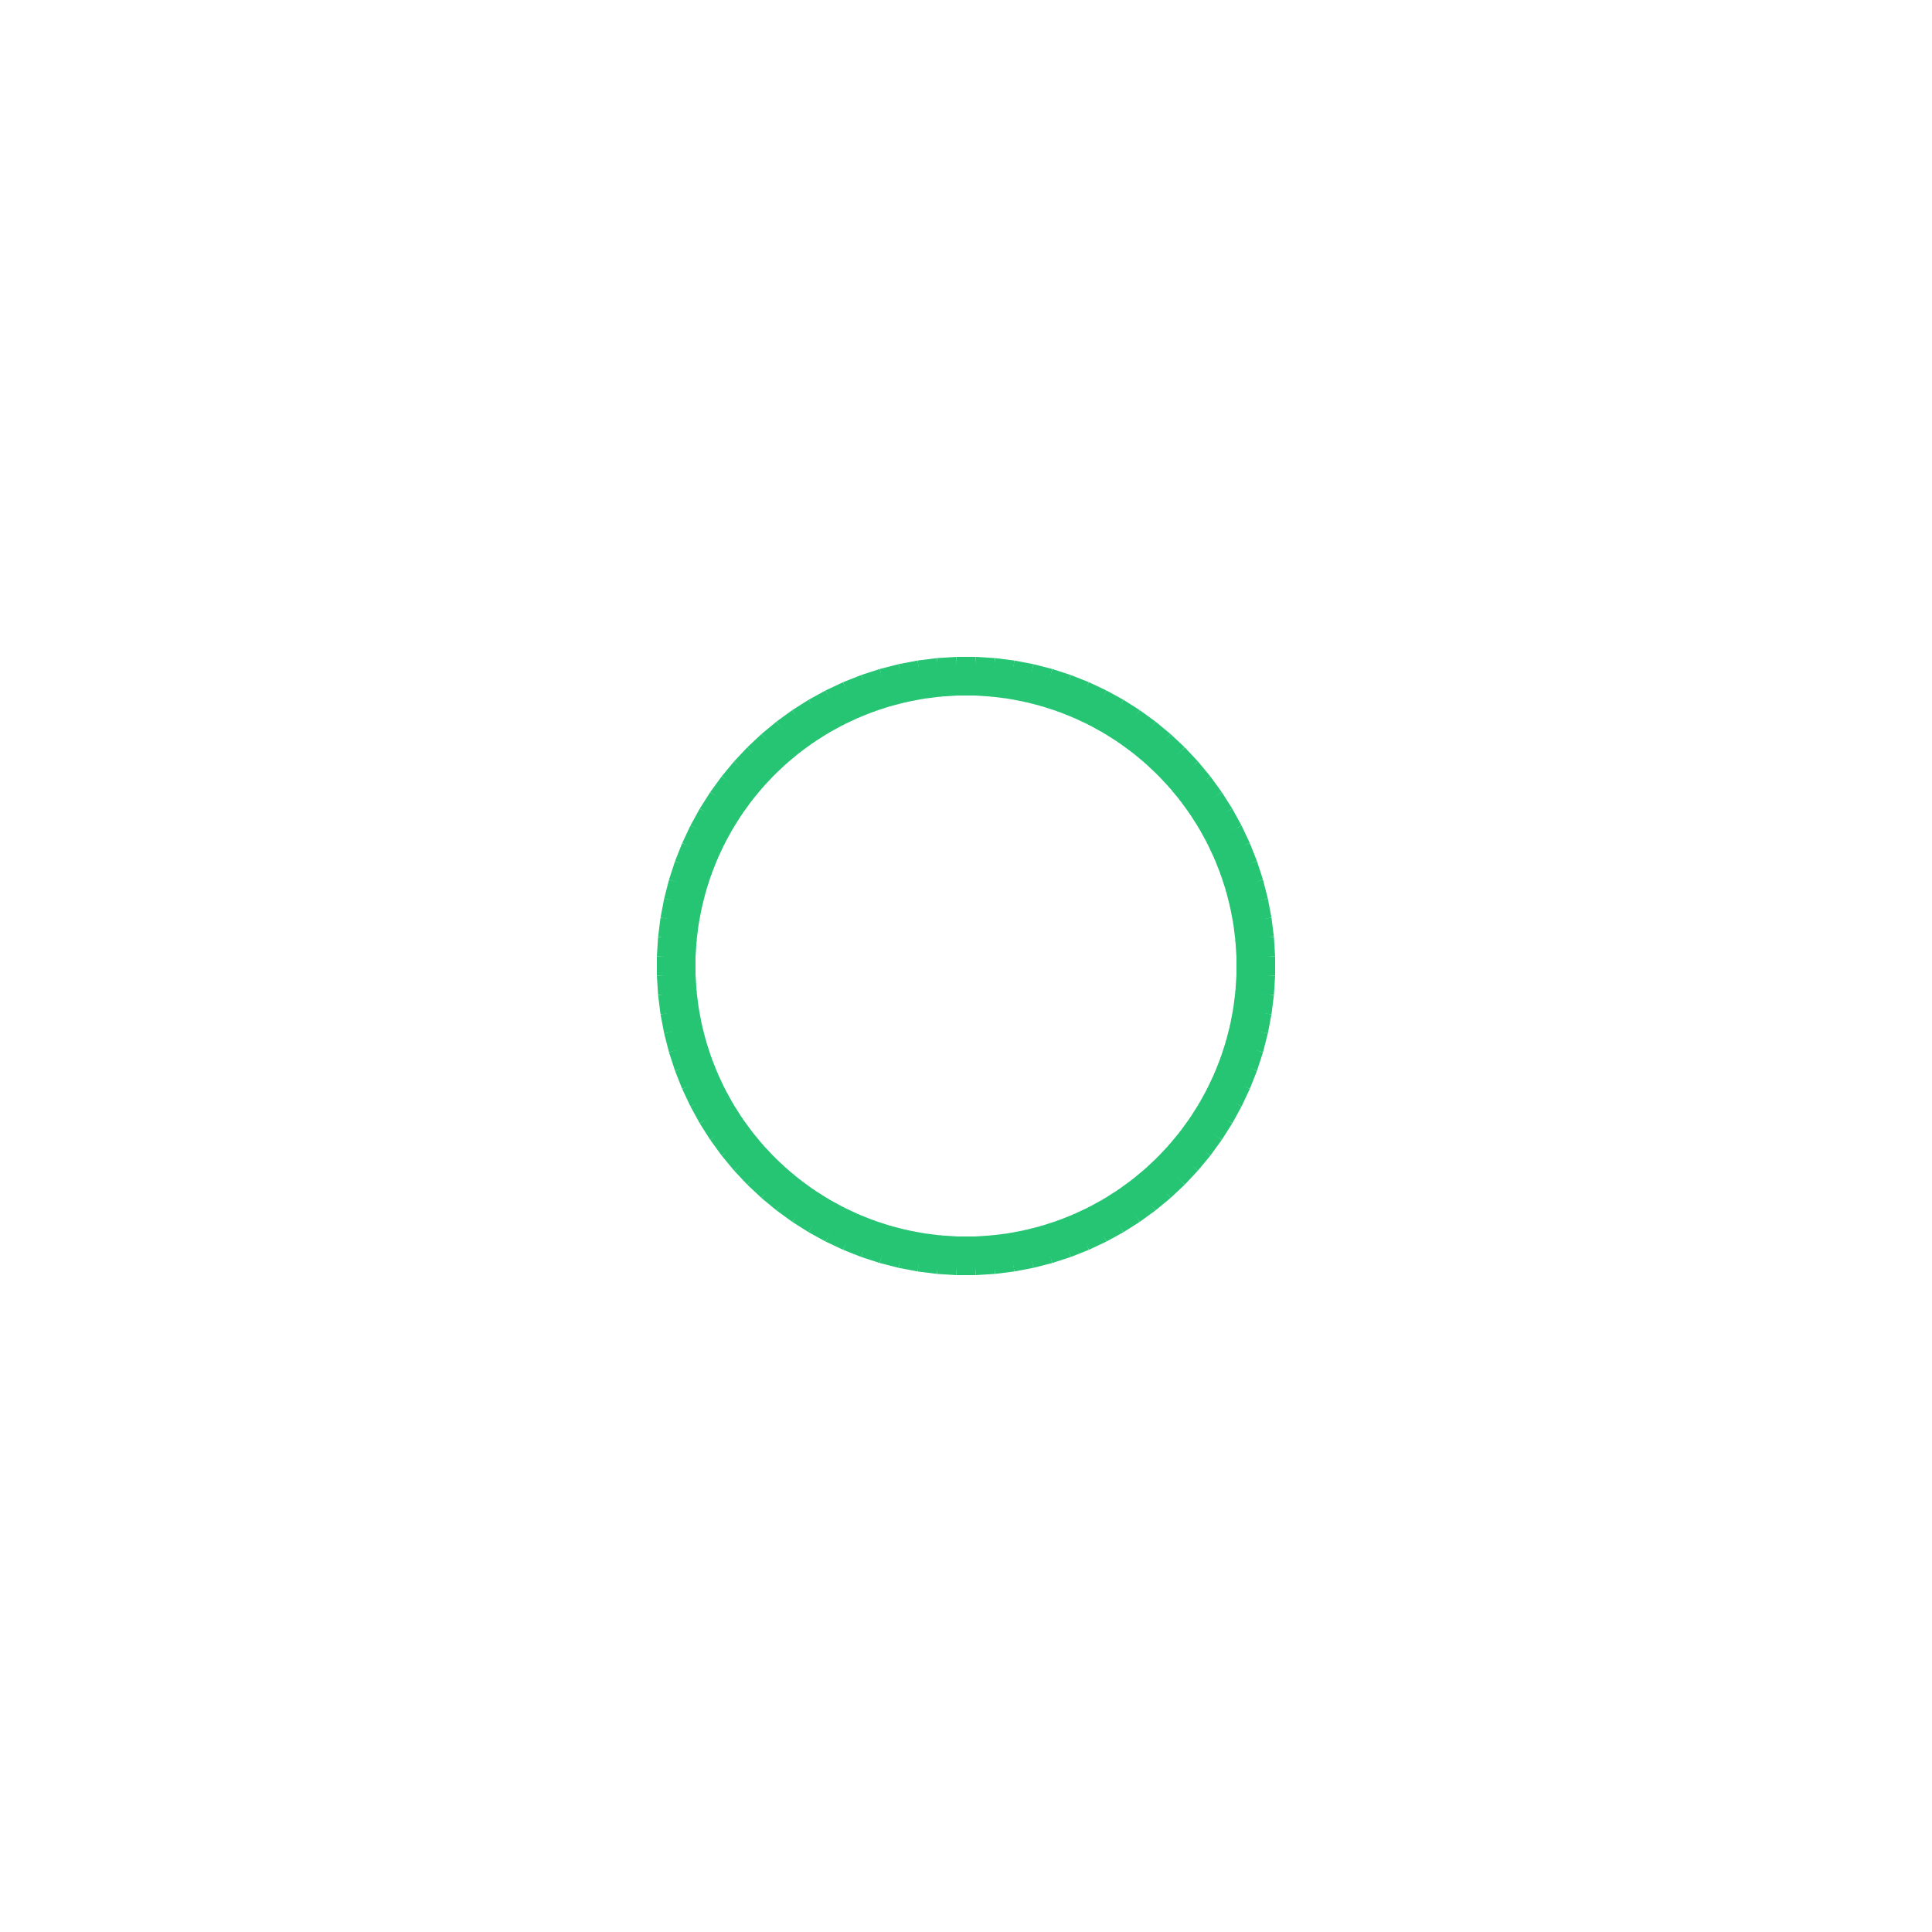
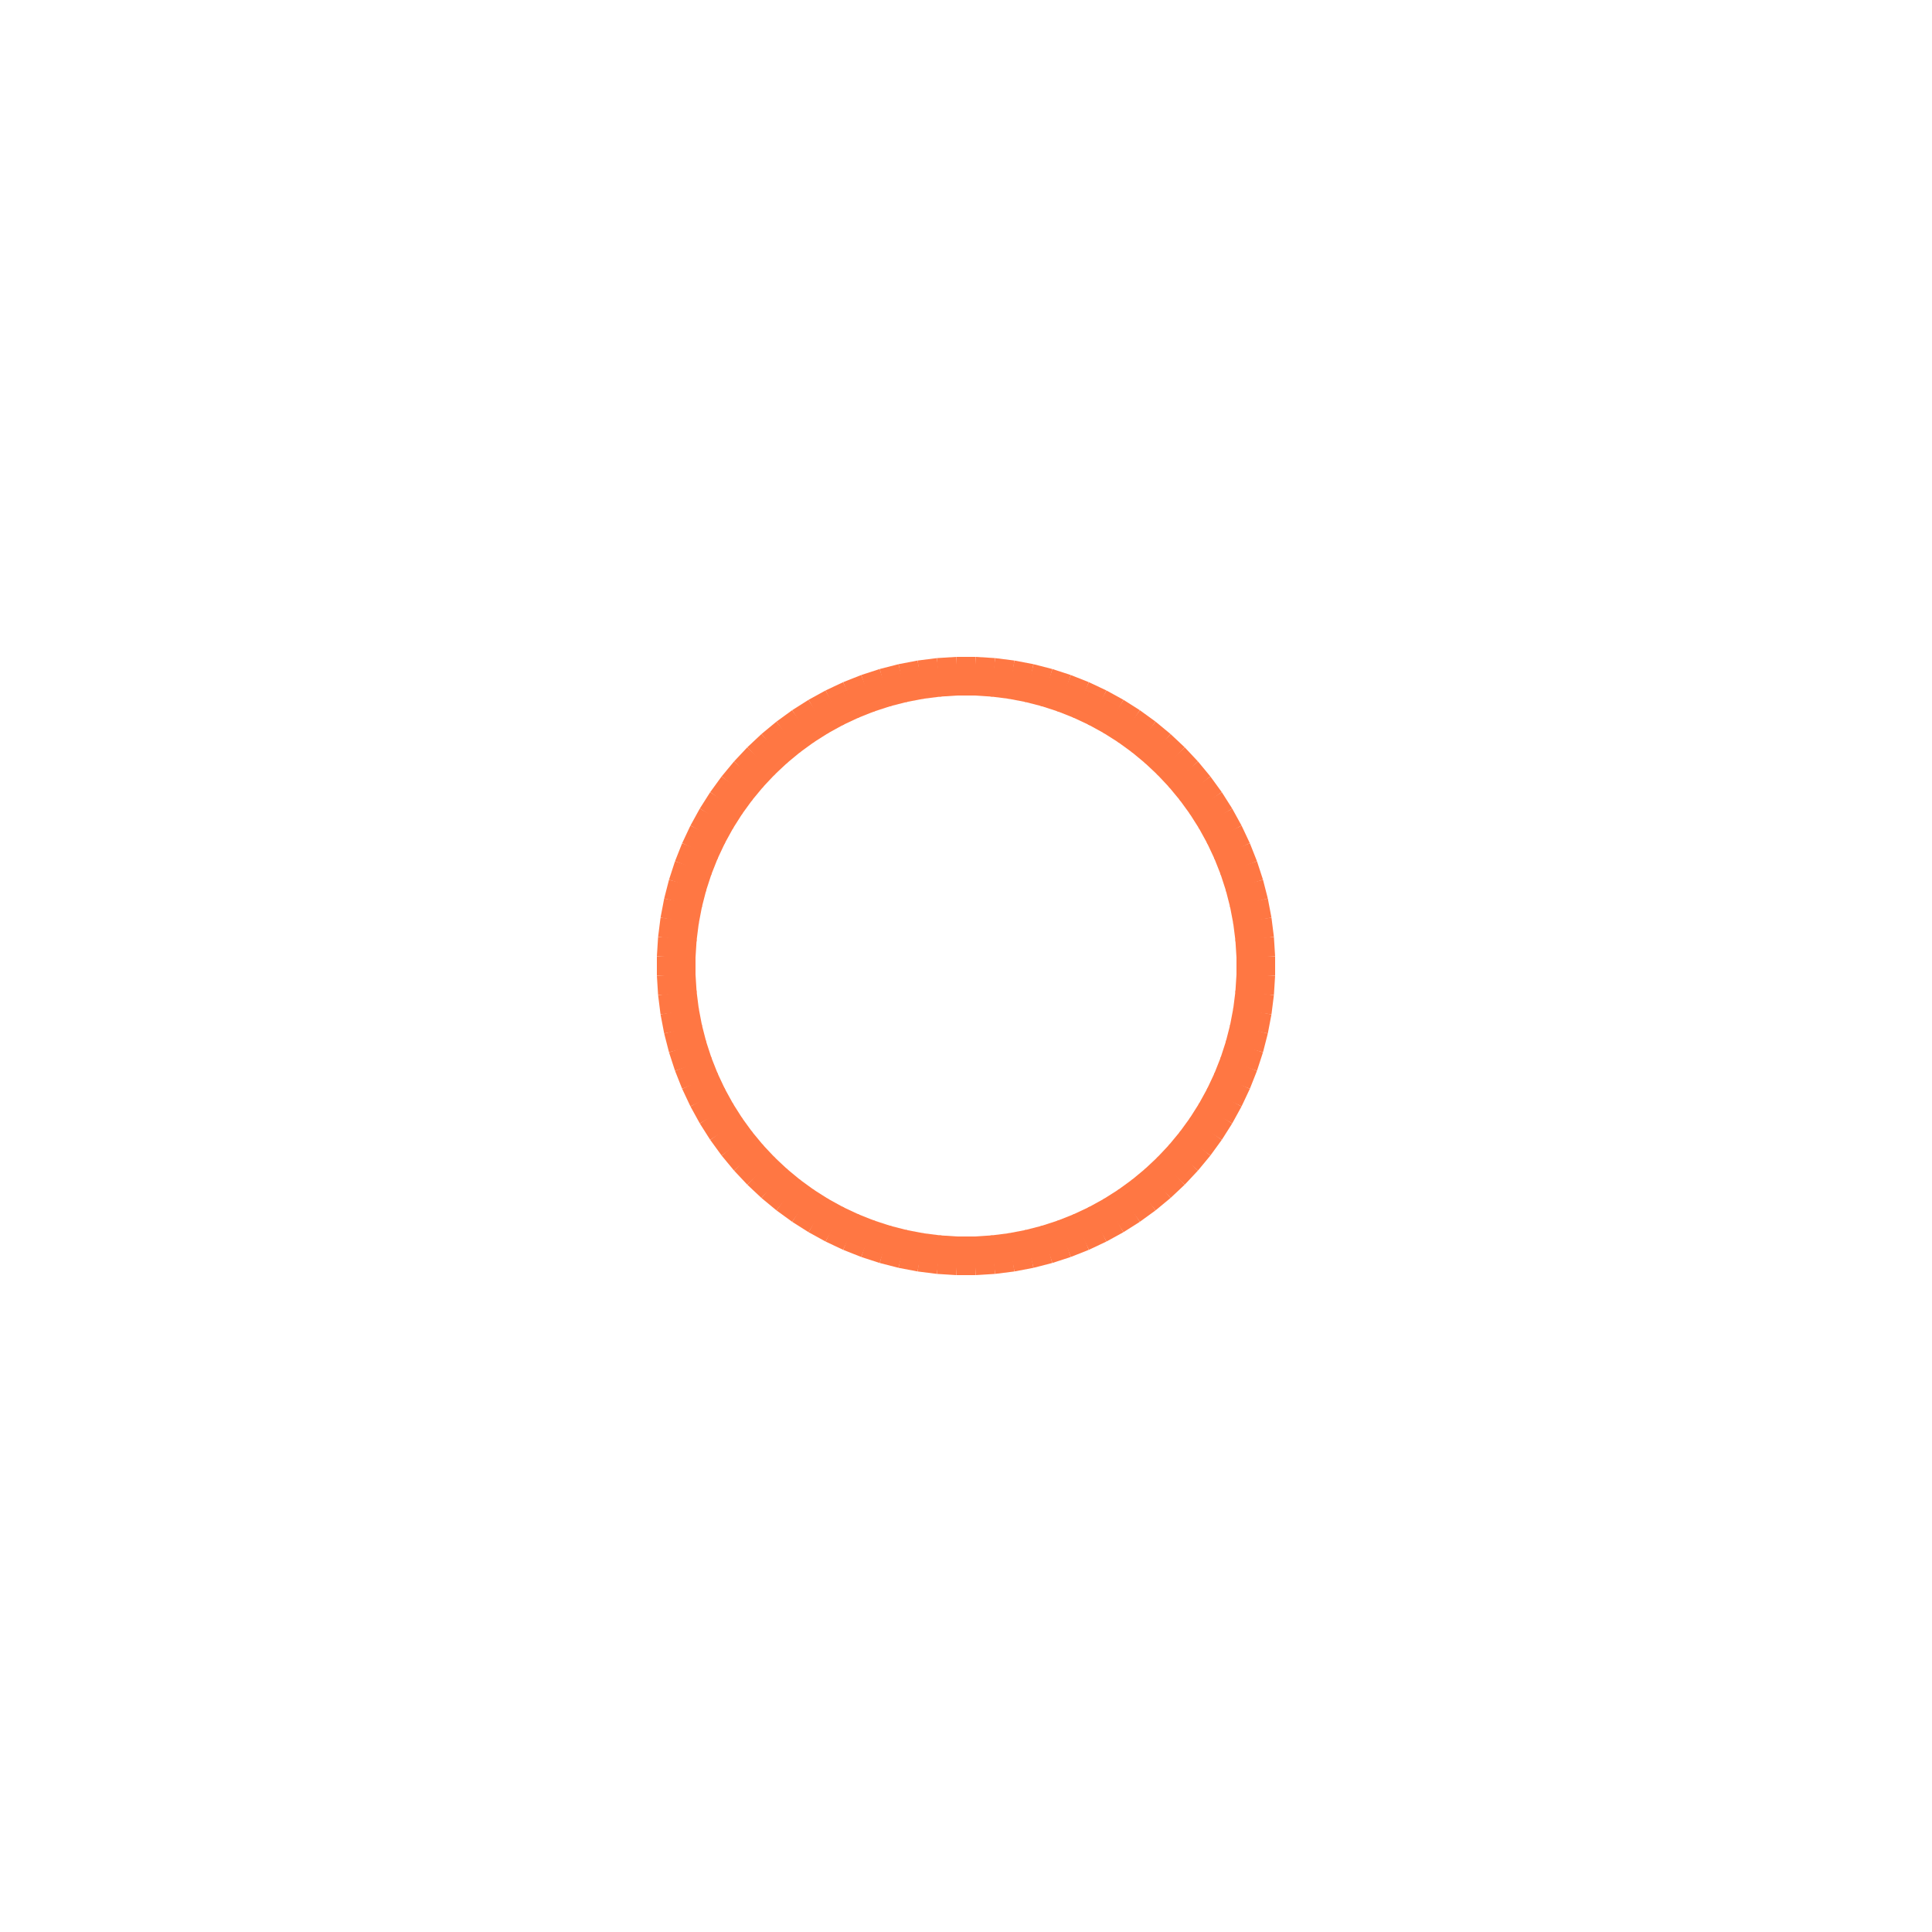
<svg xmlns="http://www.w3.org/2000/svg" class="lds-spinner" width="120px" height="120px" viewBox="0 0 100 100" preserveAspectRatio="xMidYMid" style="background: none;">
  <g transform="rotate(0 50 50)">
-     <rect x="49.5" y="34" rx="0" ry="0" width="1" height="2" fill="#25c574">
+     <rect x="49.5" y="34" rx="0" ry="0" width="1" height="2" fill="#FF7743">
      <animate attributeName="opacity" values="1;0" keyTimes="0;1" dur="0.9s" begin="-0.891s" repeatCount="indefinite" />
    </rect>
  </g>
  <g transform="rotate(3.6 50 50)">
-     <rect x="49.5" y="34" rx="0" ry="0" width="1" height="2" fill="#25c574">
+     <rect x="49.5" y="34" rx="0" ry="0" width="1" height="2" fill="#FF7743">
      <animate attributeName="opacity" values="1;0" keyTimes="0;1" dur="0.9s" begin="-0.882s" repeatCount="indefinite" />
    </rect>
  </g>
  <g transform="rotate(7.2 50 50)">
-     <rect x="49.5" y="34" rx="0" ry="0" width="1" height="2" fill="#25c574">
+     <rect x="49.5" y="34" rx="0" ry="0" width="1" height="2" fill="#FF7743">
      <animate attributeName="opacity" values="1;0" keyTimes="0;1" dur="0.9s" begin="-0.873s" repeatCount="indefinite" />
    </rect>
  </g>
  <g transform="rotate(10.8 50 50)">
-     <rect x="49.5" y="34" rx="0" ry="0" width="1" height="2" fill="#25c574">
+     <rect x="49.5" y="34" rx="0" ry="0" width="1" height="2" fill="#FF7743">
      <animate attributeName="opacity" values="1;0" keyTimes="0;1" dur="0.9s" begin="-0.864s" repeatCount="indefinite" />
    </rect>
  </g>
  <g transform="rotate(14.4 50 50)">
-     <rect x="49.5" y="34" rx="0" ry="0" width="1" height="2" fill="#25c574">
+     <rect x="49.5" y="34" rx="0" ry="0" width="1" height="2" fill="#FF7743">
      <animate attributeName="opacity" values="1;0" keyTimes="0;1" dur="0.9s" begin="-0.855s" repeatCount="indefinite" />
    </rect>
  </g>
  <g transform="rotate(18 50 50)">
-     <rect x="49.5" y="34" rx="0" ry="0" width="1" height="2" fill="#25c574">
+     <rect x="49.5" y="34" rx="0" ry="0" width="1" height="2" fill="#FF7743">
      <animate attributeName="opacity" values="1;0" keyTimes="0;1" dur="0.9s" begin="-0.846s" repeatCount="indefinite" />
    </rect>
  </g>
  <g transform="rotate(21.6 50 50)">
-     <rect x="49.5" y="34" rx="0" ry="0" width="1" height="2" fill="#25c574">
+     <rect x="49.5" y="34" rx="0" ry="0" width="1" height="2" fill="#FF7743">
      <animate attributeName="opacity" values="1;0" keyTimes="0;1" dur="0.9s" begin="-0.837s" repeatCount="indefinite" />
    </rect>
  </g>
  <g transform="rotate(25.2 50 50)">
-     <rect x="49.5" y="34" rx="0" ry="0" width="1" height="2" fill="#25c574">
+     <rect x="49.5" y="34" rx="0" ry="0" width="1" height="2" fill="#FF7743">
      <animate attributeName="opacity" values="1;0" keyTimes="0;1" dur="0.9s" begin="-0.828s" repeatCount="indefinite" />
    </rect>
  </g>
  <g transform="rotate(28.8 50 50)">
-     <rect x="49.5" y="34" rx="0" ry="0" width="1" height="2" fill="#25c574">
+     <rect x="49.5" y="34" rx="0" ry="0" width="1" height="2" fill="#FF7743">
      <animate attributeName="opacity" values="1;0" keyTimes="0;1" dur="0.9s" begin="-0.819s" repeatCount="indefinite" />
    </rect>
  </g>
  <g transform="rotate(32.4 50 50)">
-     <rect x="49.5" y="34" rx="0" ry="0" width="1" height="2" fill="#25c574">
+     <rect x="49.5" y="34" rx="0" ry="0" width="1" height="2" fill="#FF7743">
      <animate attributeName="opacity" values="1;0" keyTimes="0;1" dur="0.9s" begin="-0.81s" repeatCount="indefinite" />
    </rect>
  </g>
  <g transform="rotate(36 50 50)">
-     <rect x="49.5" y="34" rx="0" ry="0" width="1" height="2" fill="#25c574">
+     <rect x="49.5" y="34" rx="0" ry="0" width="1" height="2" fill="#FF7743">
      <animate attributeName="opacity" values="1;0" keyTimes="0;1" dur="0.9s" begin="-0.801s" repeatCount="indefinite" />
    </rect>
  </g>
  <g transform="rotate(39.6 50 50)">
-     <rect x="49.5" y="34" rx="0" ry="0" width="1" height="2" fill="#25c574">
+     <rect x="49.5" y="34" rx="0" ry="0" width="1" height="2" fill="#FF7743">
      <animate attributeName="opacity" values="1;0" keyTimes="0;1" dur="0.9s" begin="-0.792s" repeatCount="indefinite" />
    </rect>
  </g>
  <g transform="rotate(43.2 50 50)">
-     <rect x="49.5" y="34" rx="0" ry="0" width="1" height="2" fill="#25c574">
+     <rect x="49.5" y="34" rx="0" ry="0" width="1" height="2" fill="#FF7743">
      <animate attributeName="opacity" values="1;0" keyTimes="0;1" dur="0.9s" begin="-0.783s" repeatCount="indefinite" />
    </rect>
  </g>
  <g transform="rotate(46.8 50 50)">
-     <rect x="49.5" y="34" rx="0" ry="0" width="1" height="2" fill="#25c574">
+     <rect x="49.5" y="34" rx="0" ry="0" width="1" height="2" fill="#FF7743">
      <animate attributeName="opacity" values="1;0" keyTimes="0;1" dur="0.9s" begin="-0.774s" repeatCount="indefinite" />
    </rect>
  </g>
  <g transform="rotate(50.4 50 50)">
-     <rect x="49.5" y="34" rx="0" ry="0" width="1" height="2" fill="#25c574">
+     <rect x="49.5" y="34" rx="0" ry="0" width="1" height="2" fill="#FF7743">
      <animate attributeName="opacity" values="1;0" keyTimes="0;1" dur="0.9s" begin="-0.765s" repeatCount="indefinite" />
    </rect>
  </g>
  <g transform="rotate(54 50 50)">
-     <rect x="49.5" y="34" rx="0" ry="0" width="1" height="2" fill="#25c574">
+     <rect x="49.5" y="34" rx="0" ry="0" width="1" height="2" fill="#FF7743">
      <animate attributeName="opacity" values="1;0" keyTimes="0;1" dur="0.9s" begin="-0.756s" repeatCount="indefinite" />
    </rect>
  </g>
  <g transform="rotate(57.6 50 50)">
-     <rect x="49.5" y="34" rx="0" ry="0" width="1" height="2" fill="#25c574">
+     <rect x="49.5" y="34" rx="0" ry="0" width="1" height="2" fill="#FF7743">
      <animate attributeName="opacity" values="1;0" keyTimes="0;1" dur="0.9s" begin="-0.747s" repeatCount="indefinite" />
    </rect>
  </g>
  <g transform="rotate(61.2 50 50)">
-     <rect x="49.5" y="34" rx="0" ry="0" width="1" height="2" fill="#25c574">
+     <rect x="49.5" y="34" rx="0" ry="0" width="1" height="2" fill="#FF7743">
      <animate attributeName="opacity" values="1;0" keyTimes="0;1" dur="0.9s" begin="-0.738s" repeatCount="indefinite" />
    </rect>
  </g>
  <g transform="rotate(64.8 50 50)">
-     <rect x="49.5" y="34" rx="0" ry="0" width="1" height="2" fill="#25c574">
+     <rect x="49.5" y="34" rx="0" ry="0" width="1" height="2" fill="#FF7743">
      <animate attributeName="opacity" values="1;0" keyTimes="0;1" dur="0.9s" begin="-0.729s" repeatCount="indefinite" />
    </rect>
  </g>
  <g transform="rotate(68.4 50 50)">
-     <rect x="49.5" y="34" rx="0" ry="0" width="1" height="2" fill="#25c574">
+     <rect x="49.5" y="34" rx="0" ry="0" width="1" height="2" fill="#FF7743">
      <animate attributeName="opacity" values="1;0" keyTimes="0;1" dur="0.9s" begin="-0.72s" repeatCount="indefinite" />
    </rect>
  </g>
  <g transform="rotate(72 50 50)">
-     <rect x="49.5" y="34" rx="0" ry="0" width="1" height="2" fill="#25c574">
+     <rect x="49.5" y="34" rx="0" ry="0" width="1" height="2" fill="#FF7743">
      <animate attributeName="opacity" values="1;0" keyTimes="0;1" dur="0.9s" begin="-0.711s" repeatCount="indefinite" />
    </rect>
  </g>
  <g transform="rotate(75.6 50 50)">
-     <rect x="49.5" y="34" rx="0" ry="0" width="1" height="2" fill="#25c574">
+     <rect x="49.5" y="34" rx="0" ry="0" width="1" height="2" fill="#FF7743">
      <animate attributeName="opacity" values="1;0" keyTimes="0;1" dur="0.9s" begin="-0.702s" repeatCount="indefinite" />
    </rect>
  </g>
  <g transform="rotate(79.2 50 50)">
-     <rect x="49.5" y="34" rx="0" ry="0" width="1" height="2" fill="#25c574">
+     <rect x="49.5" y="34" rx="0" ry="0" width="1" height="2" fill="#FF7743">
      <animate attributeName="opacity" values="1;0" keyTimes="0;1" dur="0.9s" begin="-0.693s" repeatCount="indefinite" />
    </rect>
  </g>
  <g transform="rotate(82.8 50 50)">
-     <rect x="49.5" y="34" rx="0" ry="0" width="1" height="2" fill="#25c574">
+     <rect x="49.5" y="34" rx="0" ry="0" width="1" height="2" fill="#FF7743">
      <animate attributeName="opacity" values="1;0" keyTimes="0;1" dur="0.9s" begin="-0.684s" repeatCount="indefinite" />
    </rect>
  </g>
  <g transform="rotate(86.4 50 50)">
-     <rect x="49.5" y="34" rx="0" ry="0" width="1" height="2" fill="#25c574">
+     <rect x="49.5" y="34" rx="0" ry="0" width="1" height="2" fill="#FF7743">
      <animate attributeName="opacity" values="1;0" keyTimes="0;1" dur="0.9s" begin="-0.675s" repeatCount="indefinite" />
    </rect>
  </g>
  <g transform="rotate(90 50 50)">
-     <rect x="49.5" y="34" rx="0" ry="0" width="1" height="2" fill="#25c574">
+     <rect x="49.5" y="34" rx="0" ry="0" width="1" height="2" fill="#FF7743">
      <animate attributeName="opacity" values="1;0" keyTimes="0;1" dur="0.9s" begin="-0.666s" repeatCount="indefinite" />
    </rect>
  </g>
  <g transform="rotate(93.6 50 50)">
-     <rect x="49.5" y="34" rx="0" ry="0" width="1" height="2" fill="#25c574">
+     <rect x="49.5" y="34" rx="0" ry="0" width="1" height="2" fill="#FF7743">
      <animate attributeName="opacity" values="1;0" keyTimes="0;1" dur="0.9s" begin="-0.657s" repeatCount="indefinite" />
    </rect>
  </g>
  <g transform="rotate(97.2 50 50)">
-     <rect x="49.5" y="34" rx="0" ry="0" width="1" height="2" fill="#25c574">
+     <rect x="49.5" y="34" rx="0" ry="0" width="1" height="2" fill="#FF7743">
      <animate attributeName="opacity" values="1;0" keyTimes="0;1" dur="0.9s" begin="-0.648s" repeatCount="indefinite" />
    </rect>
  </g>
  <g transform="rotate(100.8 50 50)">
-     <rect x="49.5" y="34" rx="0" ry="0" width="1" height="2" fill="#25c574">
+     <rect x="49.5" y="34" rx="0" ry="0" width="1" height="2" fill="#FF7743">
      <animate attributeName="opacity" values="1;0" keyTimes="0;1" dur="0.9s" begin="-0.639s" repeatCount="indefinite" />
    </rect>
  </g>
  <g transform="rotate(104.4 50 50)">
-     <rect x="49.5" y="34" rx="0" ry="0" width="1" height="2" fill="#25c574">
+     <rect x="49.5" y="34" rx="0" ry="0" width="1" height="2" fill="#FF7743">
      <animate attributeName="opacity" values="1;0" keyTimes="0;1" dur="0.9s" begin="-0.63s" repeatCount="indefinite" />
    </rect>
  </g>
  <g transform="rotate(108 50 50)">
-     <rect x="49.5" y="34" rx="0" ry="0" width="1" height="2" fill="#25c574">
+     <rect x="49.5" y="34" rx="0" ry="0" width="1" height="2" fill="#FF7743">
      <animate attributeName="opacity" values="1;0" keyTimes="0;1" dur="0.9s" begin="-0.621s" repeatCount="indefinite" />
    </rect>
  </g>
  <g transform="rotate(111.6 50 50)">
-     <rect x="49.5" y="34" rx="0" ry="0" width="1" height="2" fill="#25c574">
+     <rect x="49.5" y="34" rx="0" ry="0" width="1" height="2" fill="#FF7743">
      <animate attributeName="opacity" values="1;0" keyTimes="0;1" dur="0.9s" begin="-0.612s" repeatCount="indefinite" />
    </rect>
  </g>
  <g transform="rotate(115.2 50 50)">
-     <rect x="49.5" y="34" rx="0" ry="0" width="1" height="2" fill="#25c574">
+     <rect x="49.5" y="34" rx="0" ry="0" width="1" height="2" fill="#FF7743">
      <animate attributeName="opacity" values="1;0" keyTimes="0;1" dur="0.9s" begin="-0.603s" repeatCount="indefinite" />
    </rect>
  </g>
  <g transform="rotate(118.8 50 50)">
-     <rect x="49.5" y="34" rx="0" ry="0" width="1" height="2" fill="#25c574">
+     <rect x="49.5" y="34" rx="0" ry="0" width="1" height="2" fill="#FF7743">
      <animate attributeName="opacity" values="1;0" keyTimes="0;1" dur="0.9s" begin="-0.594s" repeatCount="indefinite" />
    </rect>
  </g>
  <g transform="rotate(122.4 50 50)">
-     <rect x="49.5" y="34" rx="0" ry="0" width="1" height="2" fill="#25c574">
+     <rect x="49.5" y="34" rx="0" ry="0" width="1" height="2" fill="#FF7743">
      <animate attributeName="opacity" values="1;0" keyTimes="0;1" dur="0.9s" begin="-0.585s" repeatCount="indefinite" />
    </rect>
  </g>
  <g transform="rotate(126 50 50)">
-     <rect x="49.5" y="34" rx="0" ry="0" width="1" height="2" fill="#25c574">
+     <rect x="49.5" y="34" rx="0" ry="0" width="1" height="2" fill="#FF7743">
      <animate attributeName="opacity" values="1;0" keyTimes="0;1" dur="0.9s" begin="-0.576s" repeatCount="indefinite" />
    </rect>
  </g>
  <g transform="rotate(129.6 50 50)">
-     <rect x="49.5" y="34" rx="0" ry="0" width="1" height="2" fill="#25c574">
+     <rect x="49.5" y="34" rx="0" ry="0" width="1" height="2" fill="#FF7743">
      <animate attributeName="opacity" values="1;0" keyTimes="0;1" dur="0.9s" begin="-0.567s" repeatCount="indefinite" />
    </rect>
  </g>
  <g transform="rotate(133.2 50 50)">
-     <rect x="49.5" y="34" rx="0" ry="0" width="1" height="2" fill="#25c574">
+     <rect x="49.5" y="34" rx="0" ry="0" width="1" height="2" fill="#FF7743">
      <animate attributeName="opacity" values="1;0" keyTimes="0;1" dur="0.9s" begin="-0.558s" repeatCount="indefinite" />
    </rect>
  </g>
  <g transform="rotate(136.8 50 50)">
-     <rect x="49.5" y="34" rx="0" ry="0" width="1" height="2" fill="#25c574">
+     <rect x="49.5" y="34" rx="0" ry="0" width="1" height="2" fill="#FF7743">
      <animate attributeName="opacity" values="1;0" keyTimes="0;1" dur="0.9s" begin="-0.549s" repeatCount="indefinite" />
    </rect>
  </g>
  <g transform="rotate(140.4 50 50)">
-     <rect x="49.5" y="34" rx="0" ry="0" width="1" height="2" fill="#25c574">
+     <rect x="49.5" y="34" rx="0" ry="0" width="1" height="2" fill="#FF7743">
      <animate attributeName="opacity" values="1;0" keyTimes="0;1" dur="0.9s" begin="-0.54s" repeatCount="indefinite" />
    </rect>
  </g>
  <g transform="rotate(144 50 50)">
-     <rect x="49.5" y="34" rx="0" ry="0" width="1" height="2" fill="#25c574">
+     <rect x="49.5" y="34" rx="0" ry="0" width="1" height="2" fill="#FF7743">
      <animate attributeName="opacity" values="1;0" keyTimes="0;1" dur="0.9s" begin="-0.531s" repeatCount="indefinite" />
    </rect>
  </g>
  <g transform="rotate(147.6 50 50)">
-     <rect x="49.5" y="34" rx="0" ry="0" width="1" height="2" fill="#25c574">
+     <rect x="49.5" y="34" rx="0" ry="0" width="1" height="2" fill="#FF7743">
      <animate attributeName="opacity" values="1;0" keyTimes="0;1" dur="0.9s" begin="-0.522s" repeatCount="indefinite" />
    </rect>
  </g>
  <g transform="rotate(151.2 50 50)">
-     <rect x="49.5" y="34" rx="0" ry="0" width="1" height="2" fill="#25c574">
+     <rect x="49.5" y="34" rx="0" ry="0" width="1" height="2" fill="#FF7743">
      <animate attributeName="opacity" values="1;0" keyTimes="0;1" dur="0.9s" begin="-0.513s" repeatCount="indefinite" />
    </rect>
  </g>
  <g transform="rotate(154.8 50 50)">
-     <rect x="49.5" y="34" rx="0" ry="0" width="1" height="2" fill="#25c574">
+     <rect x="49.5" y="34" rx="0" ry="0" width="1" height="2" fill="#FF7743">
      <animate attributeName="opacity" values="1;0" keyTimes="0;1" dur="0.9s" begin="-0.504s" repeatCount="indefinite" />
    </rect>
  </g>
  <g transform="rotate(158.4 50 50)">
-     <rect x="49.5" y="34" rx="0" ry="0" width="1" height="2" fill="#25c574">
+     <rect x="49.5" y="34" rx="0" ry="0" width="1" height="2" fill="#FF7743">
      <animate attributeName="opacity" values="1;0" keyTimes="0;1" dur="0.9s" begin="-0.495s" repeatCount="indefinite" />
    </rect>
  </g>
  <g transform="rotate(162 50 50)">
-     <rect x="49.5" y="34" rx="0" ry="0" width="1" height="2" fill="#25c574">
+     <rect x="49.5" y="34" rx="0" ry="0" width="1" height="2" fill="#FF7743">
      <animate attributeName="opacity" values="1;0" keyTimes="0;1" dur="0.9s" begin="-0.486s" repeatCount="indefinite" />
    </rect>
  </g>
  <g transform="rotate(165.6 50 50)">
-     <rect x="49.5" y="34" rx="0" ry="0" width="1" height="2" fill="#25c574">
+     <rect x="49.5" y="34" rx="0" ry="0" width="1" height="2" fill="#FF7743">
      <animate attributeName="opacity" values="1;0" keyTimes="0;1" dur="0.9s" begin="-0.477s" repeatCount="indefinite" />
    </rect>
  </g>
  <g transform="rotate(169.2 50 50)">
-     <rect x="49.5" y="34" rx="0" ry="0" width="1" height="2" fill="#25c574">
+     <rect x="49.5" y="34" rx="0" ry="0" width="1" height="2" fill="#FF7743">
      <animate attributeName="opacity" values="1;0" keyTimes="0;1" dur="0.9s" begin="-0.468s" repeatCount="indefinite" />
    </rect>
  </g>
  <g transform="rotate(172.8 50 50)">
-     <rect x="49.5" y="34" rx="0" ry="0" width="1" height="2" fill="#25c574">
+     <rect x="49.5" y="34" rx="0" ry="0" width="1" height="2" fill="#FF7743">
      <animate attributeName="opacity" values="1;0" keyTimes="0;1" dur="0.9s" begin="-0.459s" repeatCount="indefinite" />
    </rect>
  </g>
  <g transform="rotate(176.4 50 50)">
-     <rect x="49.5" y="34" rx="0" ry="0" width="1" height="2" fill="#25c574">
+     <rect x="49.5" y="34" rx="0" ry="0" width="1" height="2" fill="#FF7743">
      <animate attributeName="opacity" values="1;0" keyTimes="0;1" dur="0.9s" begin="-0.45s" repeatCount="indefinite" />
    </rect>
  </g>
  <g transform="rotate(180 50 50)">
-     <rect x="49.5" y="34" rx="0" ry="0" width="1" height="2" fill="#25c574">
+     <rect x="49.5" y="34" rx="0" ry="0" width="1" height="2" fill="#FF7743">
      <animate attributeName="opacity" values="1;0" keyTimes="0;1" dur="0.9s" begin="-0.441s" repeatCount="indefinite" />
    </rect>
  </g>
  <g transform="rotate(183.6 50 50)">
-     <rect x="49.5" y="34" rx="0" ry="0" width="1" height="2" fill="#25c574">
+     <rect x="49.5" y="34" rx="0" ry="0" width="1" height="2" fill="#FF7743">
      <animate attributeName="opacity" values="1;0" keyTimes="0;1" dur="0.9s" begin="-0.432s" repeatCount="indefinite" />
    </rect>
  </g>
  <g transform="rotate(187.2 50 50)">
-     <rect x="49.5" y="34" rx="0" ry="0" width="1" height="2" fill="#25c574">
+     <rect x="49.5" y="34" rx="0" ry="0" width="1" height="2" fill="#FF7743">
      <animate attributeName="opacity" values="1;0" keyTimes="0;1" dur="0.9s" begin="-0.423s" repeatCount="indefinite" />
    </rect>
  </g>
  <g transform="rotate(190.8 50 50)">
-     <rect x="49.5" y="34" rx="0" ry="0" width="1" height="2" fill="#25c574">
+     <rect x="49.5" y="34" rx="0" ry="0" width="1" height="2" fill="#FF7743">
      <animate attributeName="opacity" values="1;0" keyTimes="0;1" dur="0.9s" begin="-0.414s" repeatCount="indefinite" />
    </rect>
  </g>
  <g transform="rotate(194.4 50 50)">
-     <rect x="49.5" y="34" rx="0" ry="0" width="1" height="2" fill="#25c574">
+     <rect x="49.5" y="34" rx="0" ry="0" width="1" height="2" fill="#FF7743">
      <animate attributeName="opacity" values="1;0" keyTimes="0;1" dur="0.9s" begin="-0.405s" repeatCount="indefinite" />
    </rect>
  </g>
  <g transform="rotate(198 50 50)">
-     <rect x="49.5" y="34" rx="0" ry="0" width="1" height="2" fill="#25c574">
+     <rect x="49.5" y="34" rx="0" ry="0" width="1" height="2" fill="#FF7743">
      <animate attributeName="opacity" values="1;0" keyTimes="0;1" dur="0.9s" begin="-0.396s" repeatCount="indefinite" />
    </rect>
  </g>
  <g transform="rotate(201.6 50 50)">
-     <rect x="49.5" y="34" rx="0" ry="0" width="1" height="2" fill="#25c574">
+     <rect x="49.5" y="34" rx="0" ry="0" width="1" height="2" fill="#FF7743">
      <animate attributeName="opacity" values="1;0" keyTimes="0;1" dur="0.9s" begin="-0.387s" repeatCount="indefinite" />
    </rect>
  </g>
  <g transform="rotate(205.2 50 50)">
-     <rect x="49.5" y="34" rx="0" ry="0" width="1" height="2" fill="#25c574">
+     <rect x="49.5" y="34" rx="0" ry="0" width="1" height="2" fill="#FF7743">
      <animate attributeName="opacity" values="1;0" keyTimes="0;1" dur="0.9s" begin="-0.378s" repeatCount="indefinite" />
    </rect>
  </g>
  <g transform="rotate(208.8 50 50)">
-     <rect x="49.5" y="34" rx="0" ry="0" width="1" height="2" fill="#25c574">
+     <rect x="49.5" y="34" rx="0" ry="0" width="1" height="2" fill="#FF7743">
      <animate attributeName="opacity" values="1;0" keyTimes="0;1" dur="0.9s" begin="-0.369s" repeatCount="indefinite" />
    </rect>
  </g>
  <g transform="rotate(212.4 50 50)">
-     <rect x="49.5" y="34" rx="0" ry="0" width="1" height="2" fill="#25c574">
+     <rect x="49.5" y="34" rx="0" ry="0" width="1" height="2" fill="#FF7743">
      <animate attributeName="opacity" values="1;0" keyTimes="0;1" dur="0.9s" begin="-0.36s" repeatCount="indefinite" />
    </rect>
  </g>
  <g transform="rotate(216 50 50)">
-     <rect x="49.5" y="34" rx="0" ry="0" width="1" height="2" fill="#25c574">
+     <rect x="49.5" y="34" rx="0" ry="0" width="1" height="2" fill="#FF7743">
      <animate attributeName="opacity" values="1;0" keyTimes="0;1" dur="0.9s" begin="-0.351s" repeatCount="indefinite" />
    </rect>
  </g>
  <g transform="rotate(219.6 50 50)">
-     <rect x="49.5" y="34" rx="0" ry="0" width="1" height="2" fill="#25c574">
+     <rect x="49.5" y="34" rx="0" ry="0" width="1" height="2" fill="#FF7743">
      <animate attributeName="opacity" values="1;0" keyTimes="0;1" dur="0.9s" begin="-0.342s" repeatCount="indefinite" />
    </rect>
  </g>
  <g transform="rotate(223.2 50 50)">
-     <rect x="49.5" y="34" rx="0" ry="0" width="1" height="2" fill="#25c574">
+     <rect x="49.5" y="34" rx="0" ry="0" width="1" height="2" fill="#FF7743">
      <animate attributeName="opacity" values="1;0" keyTimes="0;1" dur="0.9s" begin="-0.333s" repeatCount="indefinite" />
    </rect>
  </g>
  <g transform="rotate(226.8 50 50)">
-     <rect x="49.5" y="34" rx="0" ry="0" width="1" height="2" fill="#25c574">
+     <rect x="49.5" y="34" rx="0" ry="0" width="1" height="2" fill="#FF7743">
      <animate attributeName="opacity" values="1;0" keyTimes="0;1" dur="0.9s" begin="-0.324s" repeatCount="indefinite" />
    </rect>
  </g>
  <g transform="rotate(230.4 50 50)">
-     <rect x="49.5" y="34" rx="0" ry="0" width="1" height="2" fill="#25c574">
+     <rect x="49.5" y="34" rx="0" ry="0" width="1" height="2" fill="#FF7743">
      <animate attributeName="opacity" values="1;0" keyTimes="0;1" dur="0.9s" begin="-0.315s" repeatCount="indefinite" />
    </rect>
  </g>
  <g transform="rotate(234 50 50)">
-     <rect x="49.5" y="34" rx="0" ry="0" width="1" height="2" fill="#25c574">
+     <rect x="49.5" y="34" rx="0" ry="0" width="1" height="2" fill="#FF7743">
      <animate attributeName="opacity" values="1;0" keyTimes="0;1" dur="0.9s" begin="-0.306s" repeatCount="indefinite" />
    </rect>
  </g>
  <g transform="rotate(237.6 50 50)">
-     <rect x="49.5" y="34" rx="0" ry="0" width="1" height="2" fill="#25c574">
+     <rect x="49.5" y="34" rx="0" ry="0" width="1" height="2" fill="#FF7743">
      <animate attributeName="opacity" values="1;0" keyTimes="0;1" dur="0.9s" begin="-0.297s" repeatCount="indefinite" />
    </rect>
  </g>
  <g transform="rotate(241.2 50 50)">
-     <rect x="49.5" y="34" rx="0" ry="0" width="1" height="2" fill="#25c574">
+     <rect x="49.5" y="34" rx="0" ry="0" width="1" height="2" fill="#FF7743">
      <animate attributeName="opacity" values="1;0" keyTimes="0;1" dur="0.9s" begin="-0.288s" repeatCount="indefinite" />
    </rect>
  </g>
  <g transform="rotate(244.8 50 50)">
-     <rect x="49.5" y="34" rx="0" ry="0" width="1" height="2" fill="#25c574">
+     <rect x="49.5" y="34" rx="0" ry="0" width="1" height="2" fill="#FF7743">
      <animate attributeName="opacity" values="1;0" keyTimes="0;1" dur="0.9s" begin="-0.279s" repeatCount="indefinite" />
    </rect>
  </g>
  <g transform="rotate(248.4 50 50)">
-     <rect x="49.5" y="34" rx="0" ry="0" width="1" height="2" fill="#25c574">
+     <rect x="49.5" y="34" rx="0" ry="0" width="1" height="2" fill="#FF7743">
      <animate attributeName="opacity" values="1;0" keyTimes="0;1" dur="0.9s" begin="-0.27s" repeatCount="indefinite" />
    </rect>
  </g>
  <g transform="rotate(252 50 50)">
-     <rect x="49.5" y="34" rx="0" ry="0" width="1" height="2" fill="#25c574">
+     <rect x="49.5" y="34" rx="0" ry="0" width="1" height="2" fill="#FF7743">
      <animate attributeName="opacity" values="1;0" keyTimes="0;1" dur="0.9s" begin="-0.261s" repeatCount="indefinite" />
    </rect>
  </g>
  <g transform="rotate(255.6 50 50)">
-     <rect x="49.5" y="34" rx="0" ry="0" width="1" height="2" fill="#25c574">
+     <rect x="49.5" y="34" rx="0" ry="0" width="1" height="2" fill="#FF7743">
      <animate attributeName="opacity" values="1;0" keyTimes="0;1" dur="0.9s" begin="-0.252s" repeatCount="indefinite" />
    </rect>
  </g>
  <g transform="rotate(259.2 50 50)">
-     <rect x="49.5" y="34" rx="0" ry="0" width="1" height="2" fill="#25c574">
+     <rect x="49.5" y="34" rx="0" ry="0" width="1" height="2" fill="#FF7743">
      <animate attributeName="opacity" values="1;0" keyTimes="0;1" dur="0.9s" begin="-0.243s" repeatCount="indefinite" />
    </rect>
  </g>
  <g transform="rotate(262.8 50 50)">
-     <rect x="49.5" y="34" rx="0" ry="0" width="1" height="2" fill="#25c574">
+     <rect x="49.5" y="34" rx="0" ry="0" width="1" height="2" fill="#FF7743">
      <animate attributeName="opacity" values="1;0" keyTimes="0;1" dur="0.9s" begin="-0.234s" repeatCount="indefinite" />
    </rect>
  </g>
  <g transform="rotate(266.4 50 50)">
-     <rect x="49.5" y="34" rx="0" ry="0" width="1" height="2" fill="#25c574">
+     <rect x="49.5" y="34" rx="0" ry="0" width="1" height="2" fill="#FF7743">
      <animate attributeName="opacity" values="1;0" keyTimes="0;1" dur="0.9s" begin="-0.225s" repeatCount="indefinite" />
    </rect>
  </g>
  <g transform="rotate(270 50 50)">
-     <rect x="49.5" y="34" rx="0" ry="0" width="1" height="2" fill="#25c574">
+     <rect x="49.5" y="34" rx="0" ry="0" width="1" height="2" fill="#FF7743">
      <animate attributeName="opacity" values="1;0" keyTimes="0;1" dur="0.9s" begin="-0.216s" repeatCount="indefinite" />
    </rect>
  </g>
  <g transform="rotate(273.6 50 50)">
-     <rect x="49.5" y="34" rx="0" ry="0" width="1" height="2" fill="#25c574">
+     <rect x="49.5" y="34" rx="0" ry="0" width="1" height="2" fill="#FF7743">
      <animate attributeName="opacity" values="1;0" keyTimes="0;1" dur="0.9s" begin="-0.207s" repeatCount="indefinite" />
    </rect>
  </g>
  <g transform="rotate(277.2 50 50)">
-     <rect x="49.5" y="34" rx="0" ry="0" width="1" height="2" fill="#25c574">
+     <rect x="49.5" y="34" rx="0" ry="0" width="1" height="2" fill="#FF7743">
      <animate attributeName="opacity" values="1;0" keyTimes="0;1" dur="0.9s" begin="-0.198s" repeatCount="indefinite" />
    </rect>
  </g>
  <g transform="rotate(280.8 50 50)">
-     <rect x="49.5" y="34" rx="0" ry="0" width="1" height="2" fill="#25c574">
+     <rect x="49.5" y="34" rx="0" ry="0" width="1" height="2" fill="#FF7743">
      <animate attributeName="opacity" values="1;0" keyTimes="0;1" dur="0.9s" begin="-0.189s" repeatCount="indefinite" />
    </rect>
  </g>
  <g transform="rotate(284.4 50 50)">
-     <rect x="49.5" y="34" rx="0" ry="0" width="1" height="2" fill="#25c574">
+     <rect x="49.5" y="34" rx="0" ry="0" width="1" height="2" fill="#FF7743">
      <animate attributeName="opacity" values="1;0" keyTimes="0;1" dur="0.9s" begin="-0.18s" repeatCount="indefinite" />
    </rect>
  </g>
  <g transform="rotate(288 50 50)">
-     <rect x="49.5" y="34" rx="0" ry="0" width="1" height="2" fill="#25c574">
+     <rect x="49.5" y="34" rx="0" ry="0" width="1" height="2" fill="#FF7743">
      <animate attributeName="opacity" values="1;0" keyTimes="0;1" dur="0.9s" begin="-0.171s" repeatCount="indefinite" />
    </rect>
  </g>
  <g transform="rotate(291.6 50 50)">
-     <rect x="49.5" y="34" rx="0" ry="0" width="1" height="2" fill="#25c574">
+     <rect x="49.5" y="34" rx="0" ry="0" width="1" height="2" fill="#FF7743">
      <animate attributeName="opacity" values="1;0" keyTimes="0;1" dur="0.9s" begin="-0.162s" repeatCount="indefinite" />
    </rect>
  </g>
  <g transform="rotate(295.2 50 50)">
-     <rect x="49.5" y="34" rx="0" ry="0" width="1" height="2" fill="#25c574">
+     <rect x="49.5" y="34" rx="0" ry="0" width="1" height="2" fill="#FF7743">
      <animate attributeName="opacity" values="1;0" keyTimes="0;1" dur="0.9s" begin="-0.153s" repeatCount="indefinite" />
    </rect>
  </g>
  <g transform="rotate(298.8 50 50)">
-     <rect x="49.5" y="34" rx="0" ry="0" width="1" height="2" fill="#25c574">
+     <rect x="49.5" y="34" rx="0" ry="0" width="1" height="2" fill="#FF7743">
      <animate attributeName="opacity" values="1;0" keyTimes="0;1" dur="0.9s" begin="-0.144s" repeatCount="indefinite" />
    </rect>
  </g>
  <g transform="rotate(302.4 50 50)">
-     <rect x="49.5" y="34" rx="0" ry="0" width="1" height="2" fill="#25c574">
+     <rect x="49.5" y="34" rx="0" ry="0" width="1" height="2" fill="#FF7743">
      <animate attributeName="opacity" values="1;0" keyTimes="0;1" dur="0.9s" begin="-0.135s" repeatCount="indefinite" />
    </rect>
  </g>
  <g transform="rotate(306 50 50)">
-     <rect x="49.5" y="34" rx="0" ry="0" width="1" height="2" fill="#25c574">
+     <rect x="49.5" y="34" rx="0" ry="0" width="1" height="2" fill="#FF7743">
      <animate attributeName="opacity" values="1;0" keyTimes="0;1" dur="0.9s" begin="-0.126s" repeatCount="indefinite" />
    </rect>
  </g>
  <g transform="rotate(309.6 50 50)">
-     <rect x="49.5" y="34" rx="0" ry="0" width="1" height="2" fill="#25c574">
+     <rect x="49.5" y="34" rx="0" ry="0" width="1" height="2" fill="#FF7743">
      <animate attributeName="opacity" values="1;0" keyTimes="0;1" dur="0.9s" begin="-0.117s" repeatCount="indefinite" />
    </rect>
  </g>
  <g transform="rotate(313.2 50 50)">
-     <rect x="49.5" y="34" rx="0" ry="0" width="1" height="2" fill="#25c574">
+     <rect x="49.5" y="34" rx="0" ry="0" width="1" height="2" fill="#FF7743">
      <animate attributeName="opacity" values="1;0" keyTimes="0;1" dur="0.9s" begin="-0.108s" repeatCount="indefinite" />
    </rect>
  </g>
  <g transform="rotate(316.8 50 50)">
-     <rect x="49.5" y="34" rx="0" ry="0" width="1" height="2" fill="#25c574">
+     <rect x="49.5" y="34" rx="0" ry="0" width="1" height="2" fill="#FF7743">
      <animate attributeName="opacity" values="1;0" keyTimes="0;1" dur="0.9s" begin="-0.099s" repeatCount="indefinite" />
    </rect>
  </g>
  <g transform="rotate(320.4 50 50)">
-     <rect x="49.5" y="34" rx="0" ry="0" width="1" height="2" fill="#25c574">
+     <rect x="49.5" y="34" rx="0" ry="0" width="1" height="2" fill="#FF7743">
      <animate attributeName="opacity" values="1;0" keyTimes="0;1" dur="0.9s" begin="-0.09s" repeatCount="indefinite" />
    </rect>
  </g>
  <g transform="rotate(324 50 50)">
-     <rect x="49.5" y="34" rx="0" ry="0" width="1" height="2" fill="#25c574">
+     <rect x="49.5" y="34" rx="0" ry="0" width="1" height="2" fill="#FF7743">
      <animate attributeName="opacity" values="1;0" keyTimes="0;1" dur="0.9s" begin="-0.081s" repeatCount="indefinite" />
    </rect>
  </g>
  <g transform="rotate(327.6 50 50)">
-     <rect x="49.5" y="34" rx="0" ry="0" width="1" height="2" fill="#25c574">
+     <rect x="49.5" y="34" rx="0" ry="0" width="1" height="2" fill="#FF7743">
      <animate attributeName="opacity" values="1;0" keyTimes="0;1" dur="0.9s" begin="-0.072s" repeatCount="indefinite" />
    </rect>
  </g>
  <g transform="rotate(331.2 50 50)">
-     <rect x="49.5" y="34" rx="0" ry="0" width="1" height="2" fill="#25c574">
+     <rect x="49.5" y="34" rx="0" ry="0" width="1" height="2" fill="#FF7743">
      <animate attributeName="opacity" values="1;0" keyTimes="0;1" dur="0.9s" begin="-0.063s" repeatCount="indefinite" />
    </rect>
  </g>
  <g transform="rotate(334.8 50 50)">
-     <rect x="49.5" y="34" rx="0" ry="0" width="1" height="2" fill="#25c574">
+     <rect x="49.5" y="34" rx="0" ry="0" width="1" height="2" fill="#FF7743">
      <animate attributeName="opacity" values="1;0" keyTimes="0;1" dur="0.9s" begin="-0.054s" repeatCount="indefinite" />
    </rect>
  </g>
  <g transform="rotate(338.4 50 50)">
-     <rect x="49.5" y="34" rx="0" ry="0" width="1" height="2" fill="#25c574">
+     <rect x="49.5" y="34" rx="0" ry="0" width="1" height="2" fill="#FF7743">
      <animate attributeName="opacity" values="1;0" keyTimes="0;1" dur="0.9s" begin="-0.045s" repeatCount="indefinite" />
    </rect>
  </g>
  <g transform="rotate(342 50 50)">
-     <rect x="49.5" y="34" rx="0" ry="0" width="1" height="2" fill="#25c574">
+     <rect x="49.5" y="34" rx="0" ry="0" width="1" height="2" fill="#FF7743">
      <animate attributeName="opacity" values="1;0" keyTimes="0;1" dur="0.9s" begin="-0.036s" repeatCount="indefinite" />
    </rect>
  </g>
  <g transform="rotate(345.6 50 50)">
-     <rect x="49.5" y="34" rx="0" ry="0" width="1" height="2" fill="#25c574">
+     <rect x="49.5" y="34" rx="0" ry="0" width="1" height="2" fill="#FF7743">
      <animate attributeName="opacity" values="1;0" keyTimes="0;1" dur="0.9s" begin="-0.027s" repeatCount="indefinite" />
    </rect>
  </g>
  <g transform="rotate(349.2 50 50)">
-     <rect x="49.5" y="34" rx="0" ry="0" width="1" height="2" fill="#25c574">
+     <rect x="49.5" y="34" rx="0" ry="0" width="1" height="2" fill="#FF7743">
      <animate attributeName="opacity" values="1;0" keyTimes="0;1" dur="0.9s" begin="-0.018s" repeatCount="indefinite" />
    </rect>
  </g>
  <g transform="rotate(352.8 50 50)">
-     <rect x="49.5" y="34" rx="0" ry="0" width="1" height="2" fill="#25c574">
+     <rect x="49.5" y="34" rx="0" ry="0" width="1" height="2" fill="#FF7743">
      <animate attributeName="opacity" values="1;0" keyTimes="0;1" dur="0.9s" begin="-0.009s" repeatCount="indefinite" />
    </rect>
  </g>
  <g transform="rotate(356.4 50 50)">
-     <rect x="49.5" y="34" rx="0" ry="0" width="1" height="2" fill="#25c574">
+     <rect x="49.5" y="34" rx="0" ry="0" width="1" height="2" fill="#FF7743">
      <animate attributeName="opacity" values="1;0" keyTimes="0;1" dur="0.9s" begin="0s" repeatCount="indefinite" />
    </rect>
  </g>
</svg>
